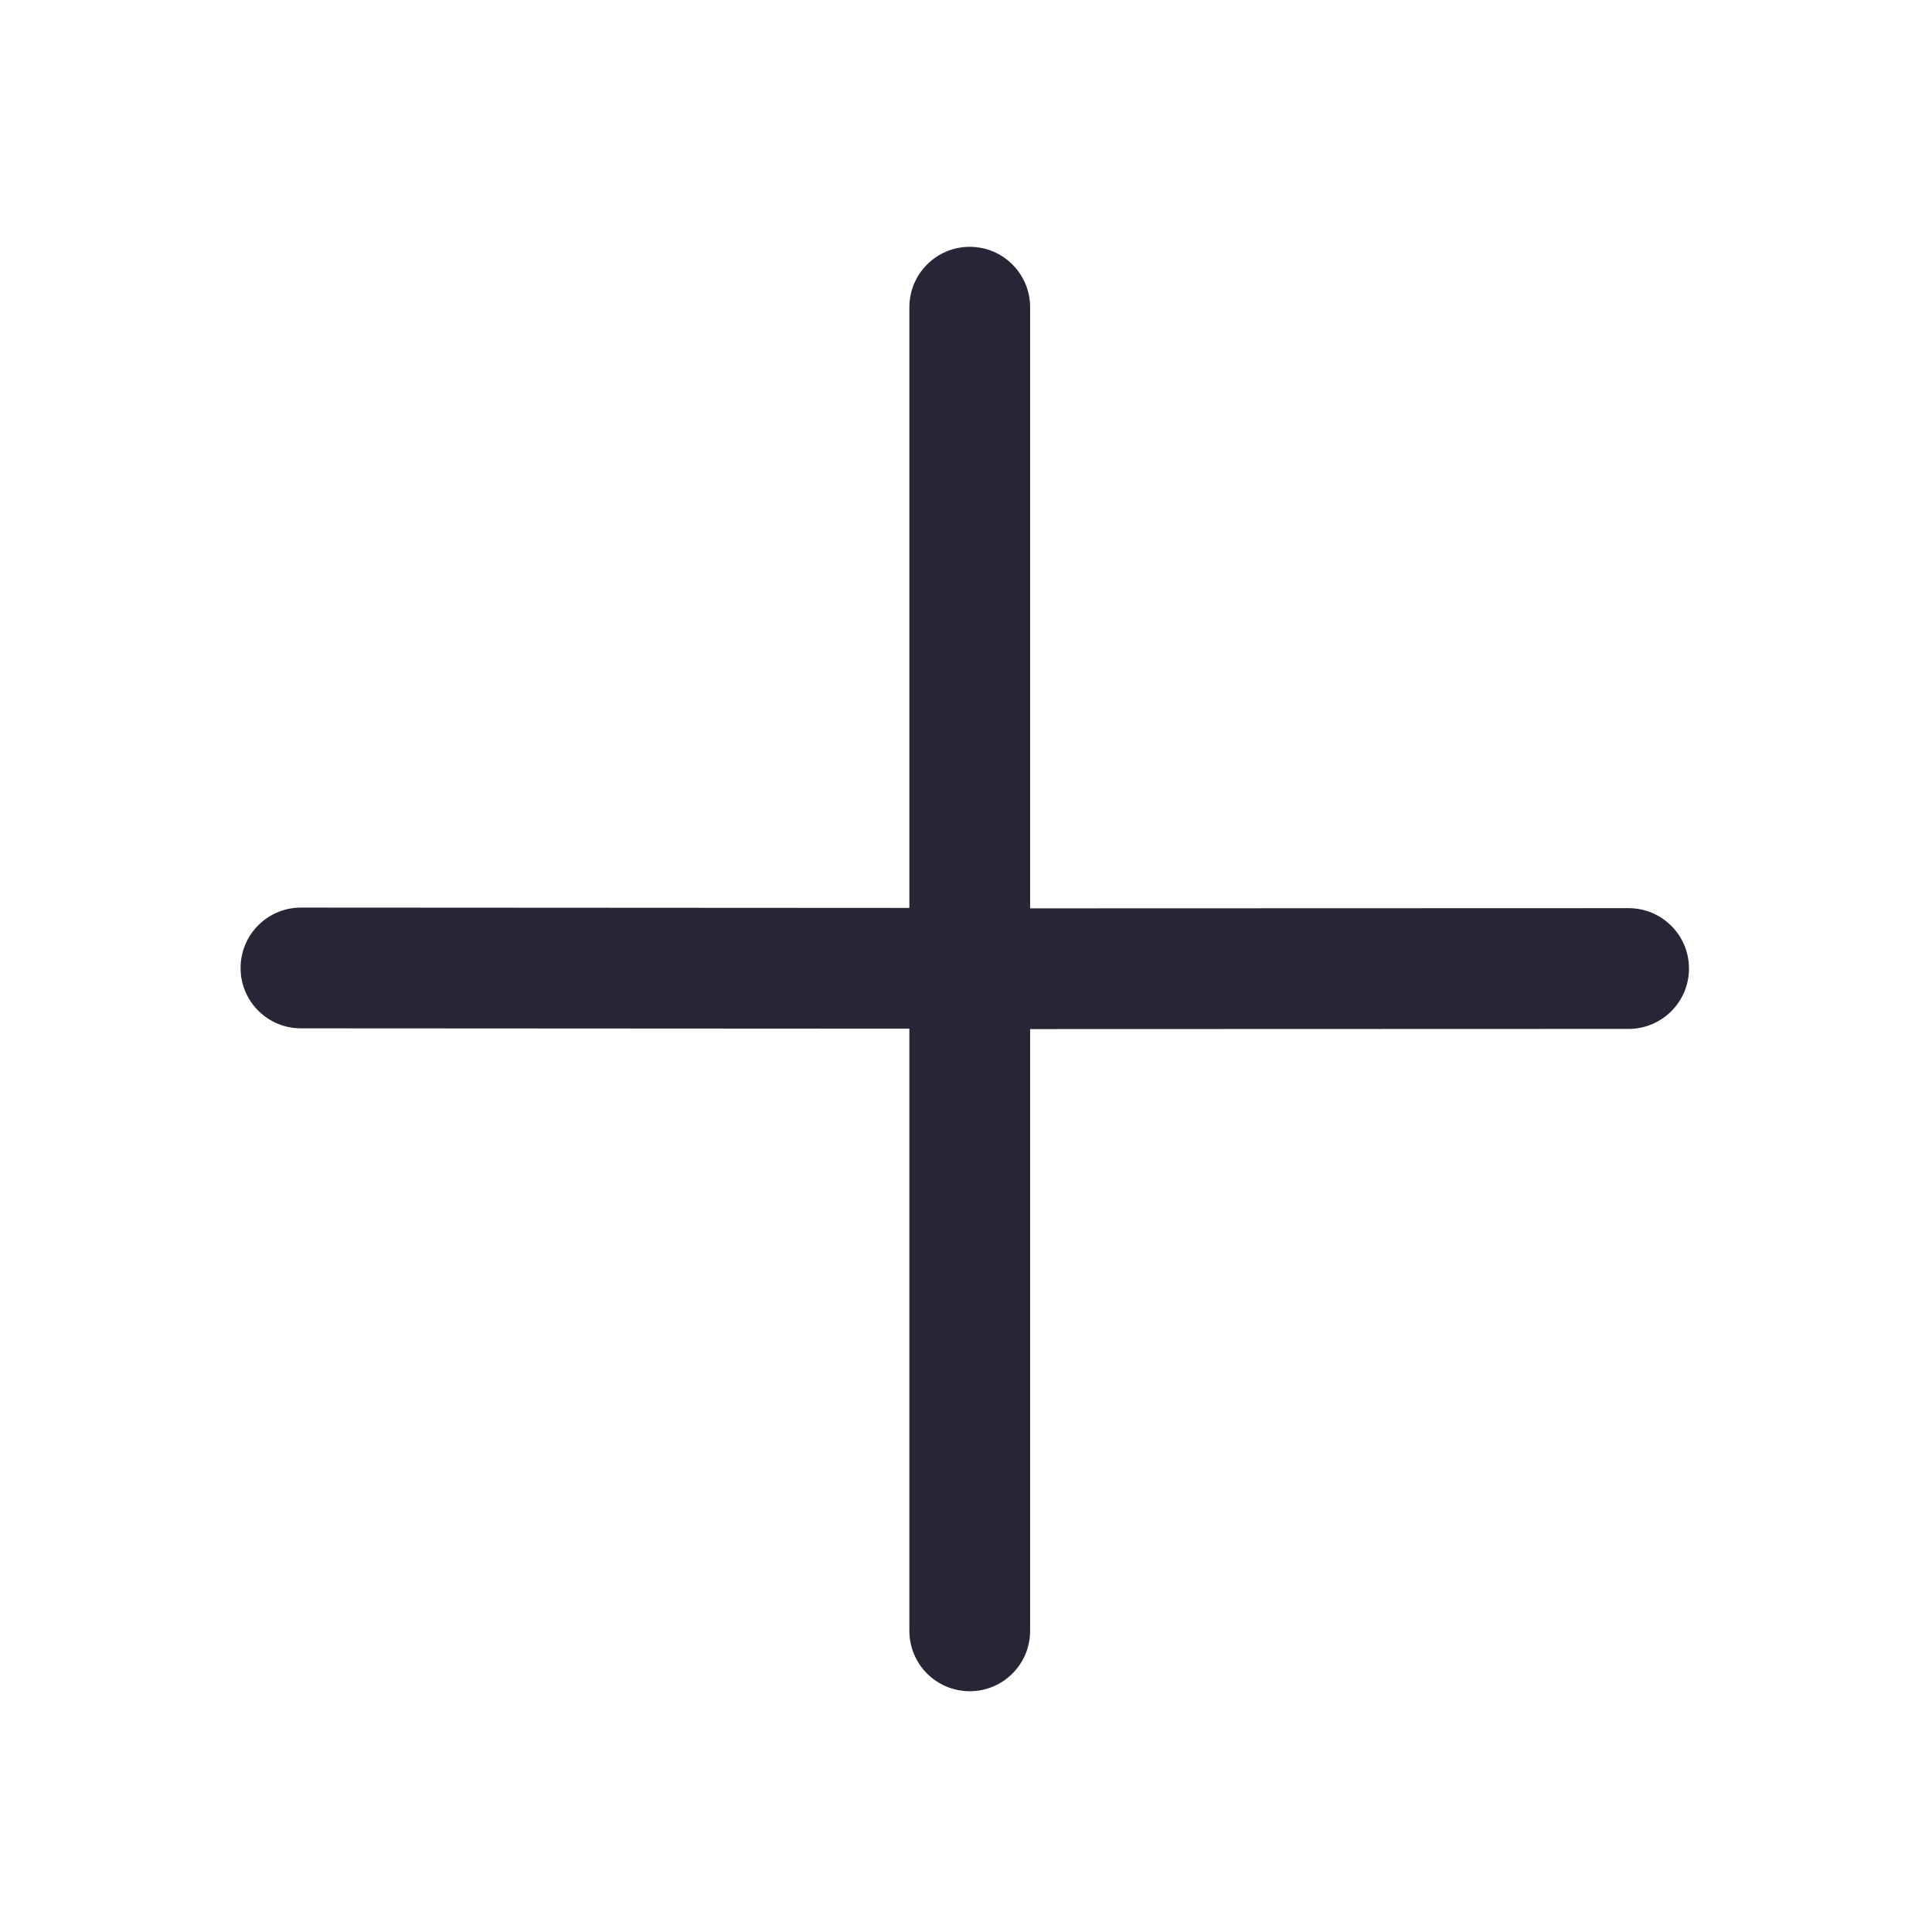
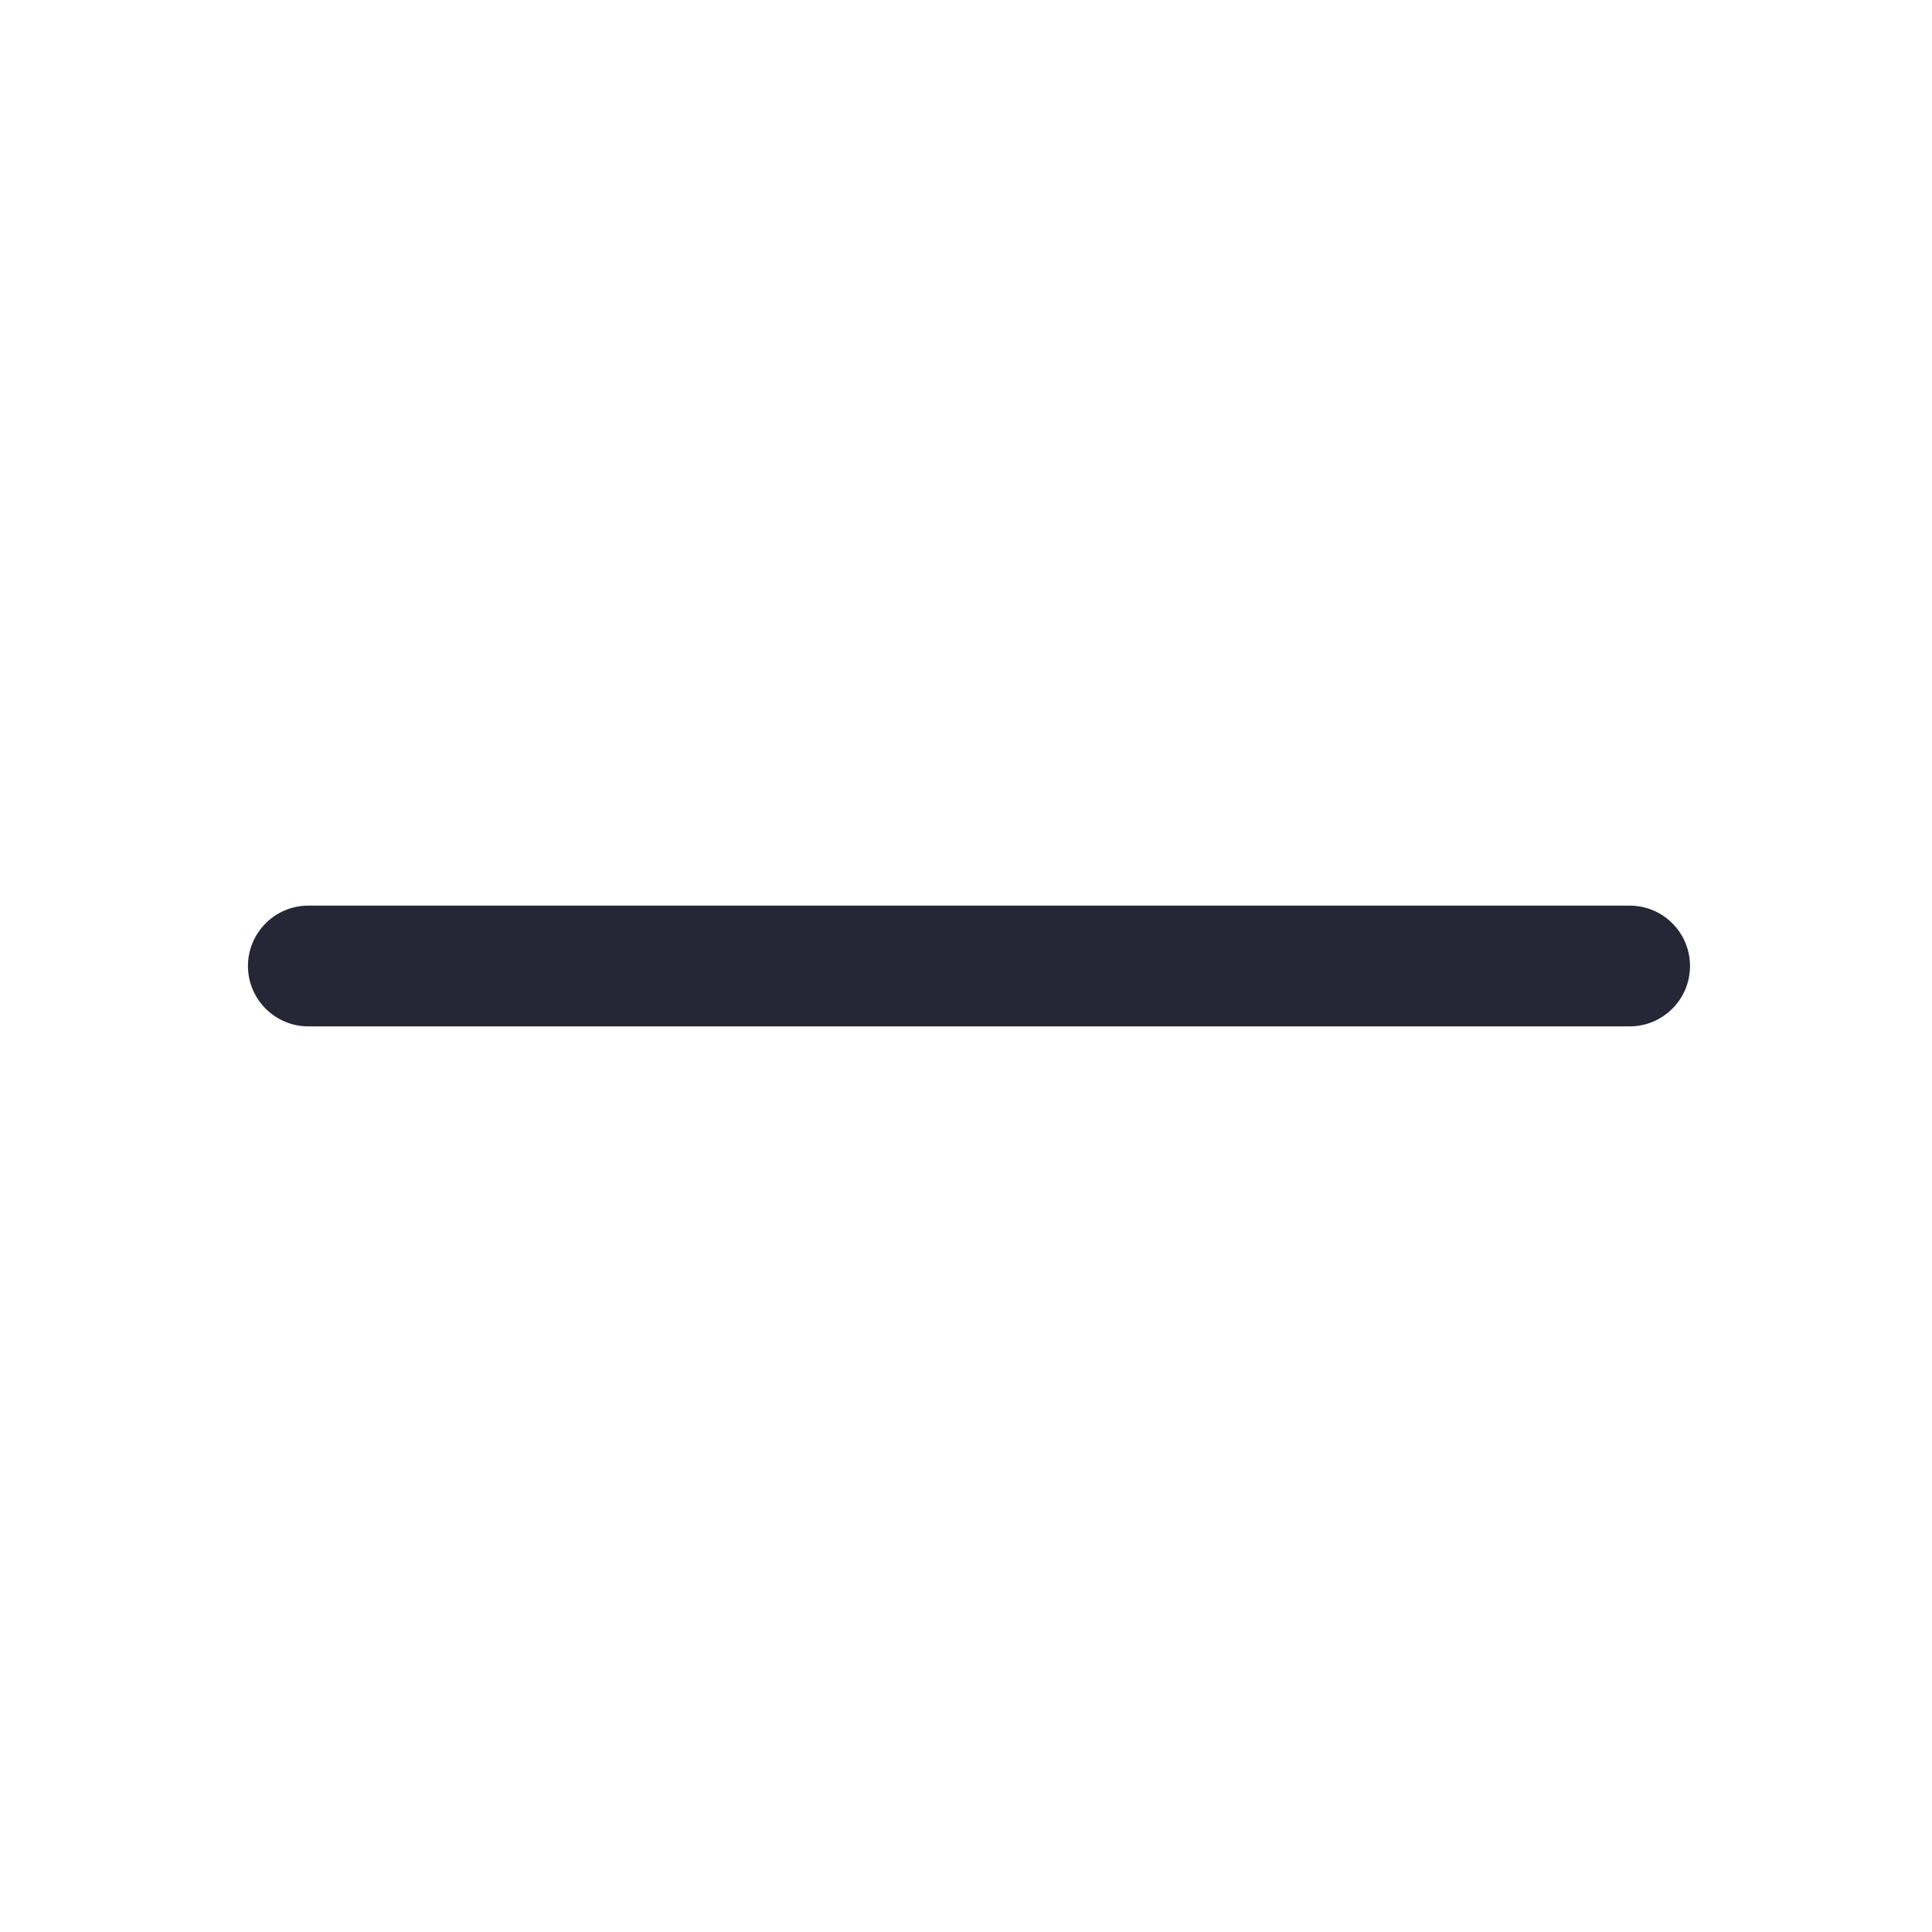
<svg xmlns="http://www.w3.org/2000/svg" version="1.1" width="200" height="200" viewBox="0 0 200 200">
  <defs>
    <style type="text/css">
@font-face {
  font-family: "ifont";
  src: url("//at.alicdn.com/t/font_1442373896_4754455.eot?#iefix") format("embedded-opentype"), url("//at.alicdn.com/t/font_1442373896_4754455.woff") format("woff"), url("//at.alicdn.com/t/font_1442373896_4754455.ttf") format("truetype"), url("//at.alicdn.com/t/font_1442373896_4754455.svg#ifont") format("svg");
}

</style>
  </defs>
  <g class="transform-group">
    <g transform="scale(0.1953125, 0.1953125)">
-       <path d="M863.328 481.341l-317.344 0.1L545.984 162.817c0-17.665-14.336-32.001-32.001-32.001s-31.999 14.336-31.999 32.001l0 318.4-322.369-0.177c-0.033 0-0.064 0-0.096 0-17.632 0-31.935 14.24-32.001 31.905-0.096 17.665 14.209 32.032 31.872 32.095l322.592 0.177 0 319.167c0 17.696 14.336 32.001 31.999 32.001s32.001-14.303 32.001-32.001L545.983 545.441l317.088-0.1c0.064 0 0.096 0 0.127 0 17.632 0 31.935-14.24 32.001-31.905S880.96 481.405 863.328 481.341z" fill="#272636" />
+       <path d="M863.745 544.001 163.424 544.001c-17.665 0-32.001-14.336-32.001-32.001s14.336-32.001 32.001-32.001l700.32 0c17.696 0 31.999 14.336 31.999 32.001S881.44 544.001 863.745 544.001z" fill="#272636" />
    </g>
  </g>
</svg>
